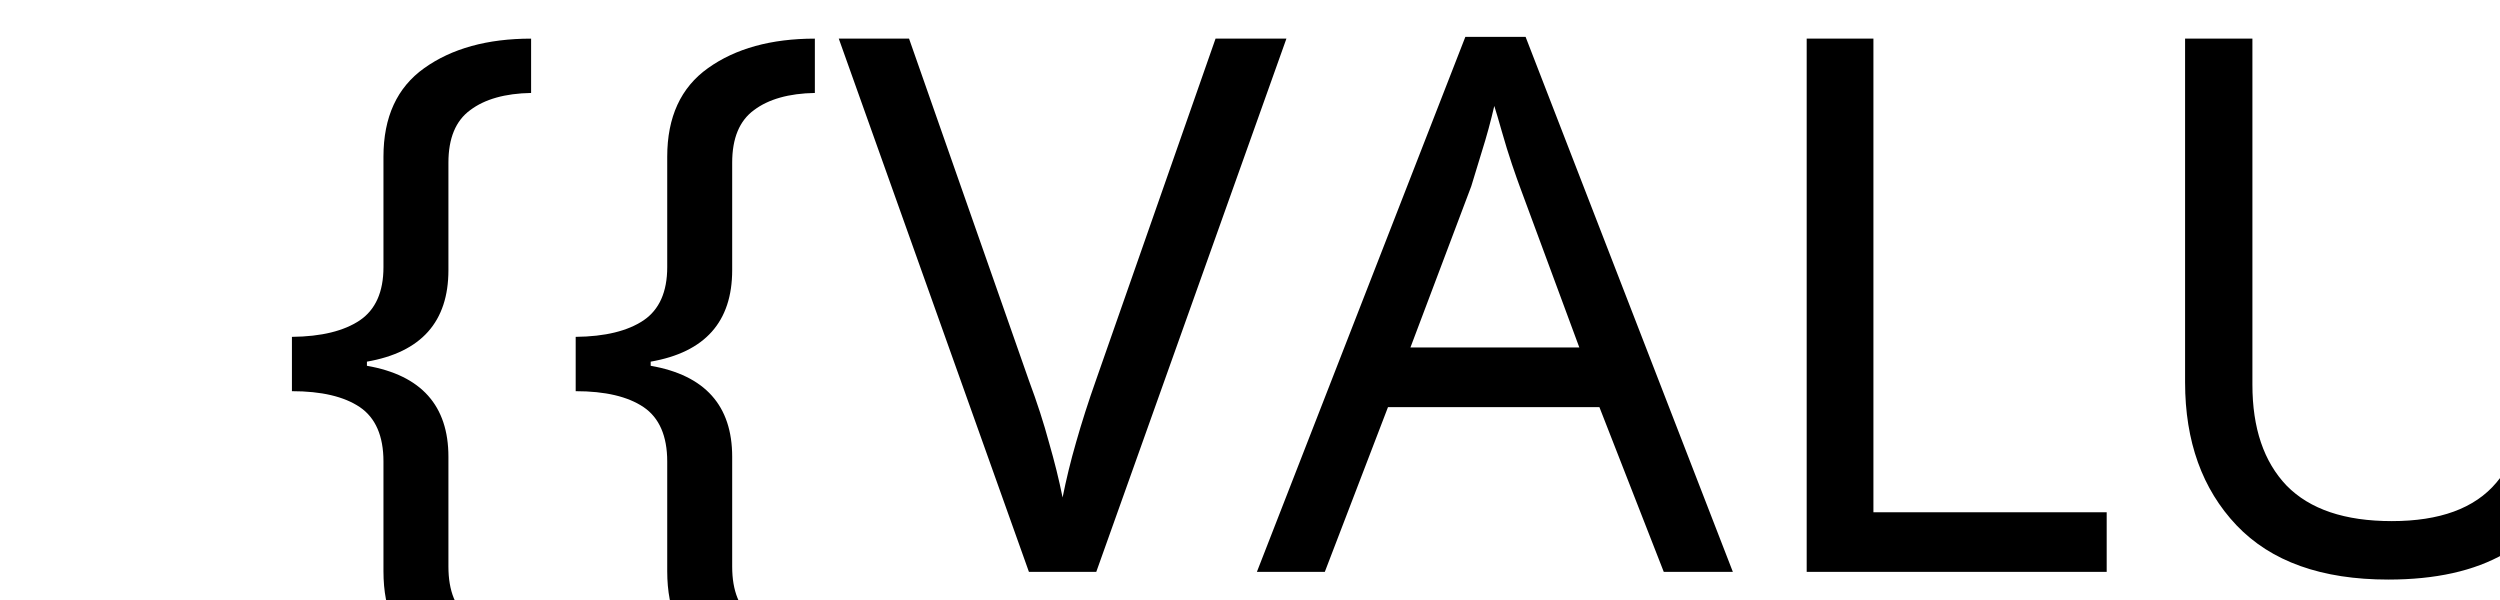
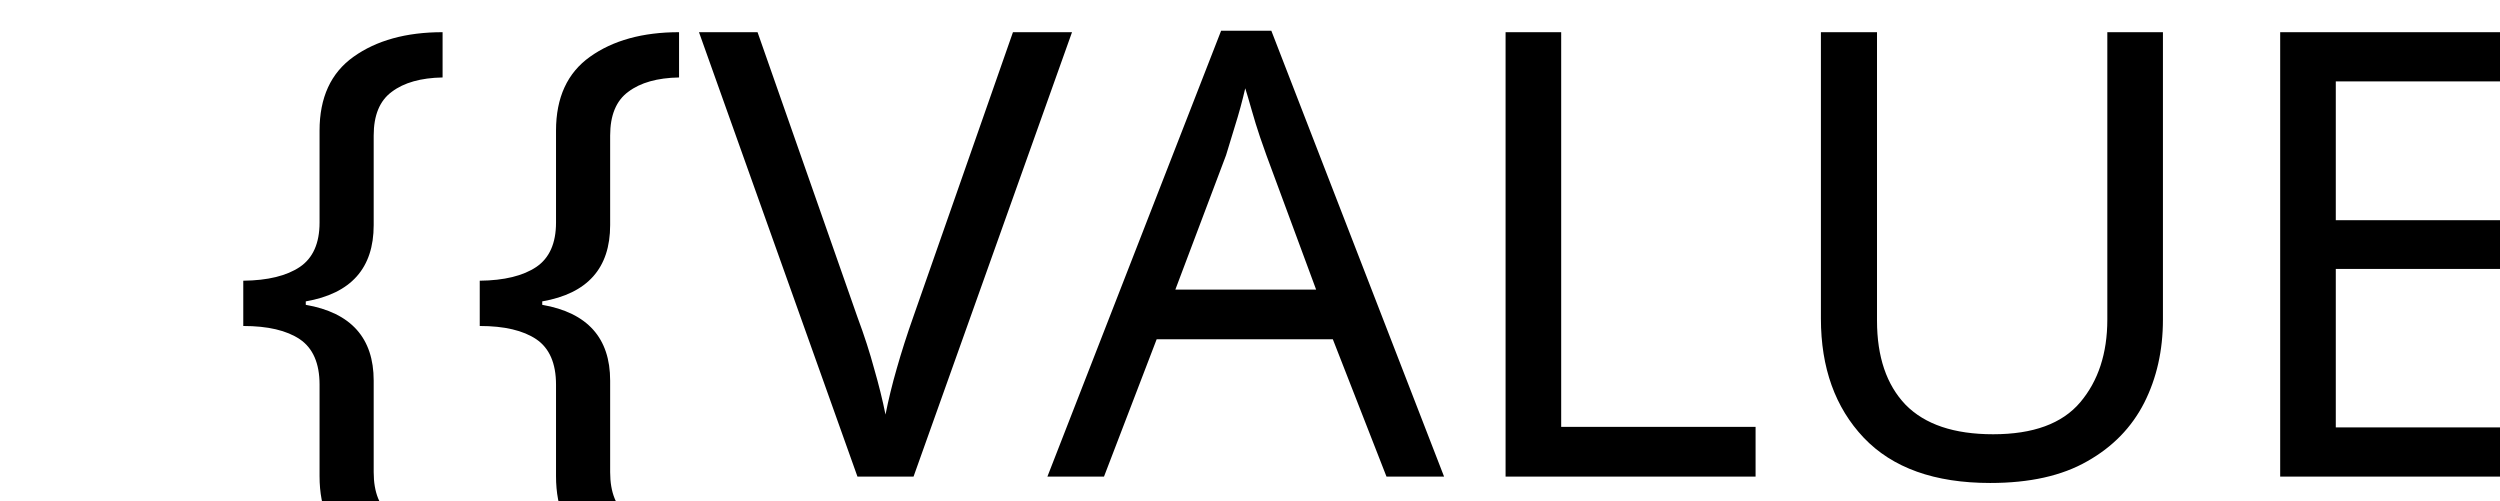
- <svg xmlns="http://www.w3.org/2000/svg" width="250" height="60" viewBox="0 0 66.146 15.875" version="1.1" id="svg8">
+ <svg xmlns="http://www.w3.org/2000/svg" width="300" height="60" viewBox="0 0 79.375 15.875" version="1.1" id="svg8">
  <defs id="defs2" />
  <g id="layer1" transform="translate(-83.05731,-130.9702)">
    <text xml:space="preserve" style="font-style:normal;font-weight:normal;font-size:10.583px;line-height:1.25;font-family:sans-serif;letter-spacing:0px;word-spacing:0px;fill:#000000;fill-opacity:1;stroke:none;stroke-width:0.265" x="90.233" y="146.099" id="text12">
      <tspan id="tspan10" x="90.233" y="146.099" style="font-size:19.756px;stroke-width:0.265">{{VALUE}}</tspan>
    </text>
  </g>
</svg>
